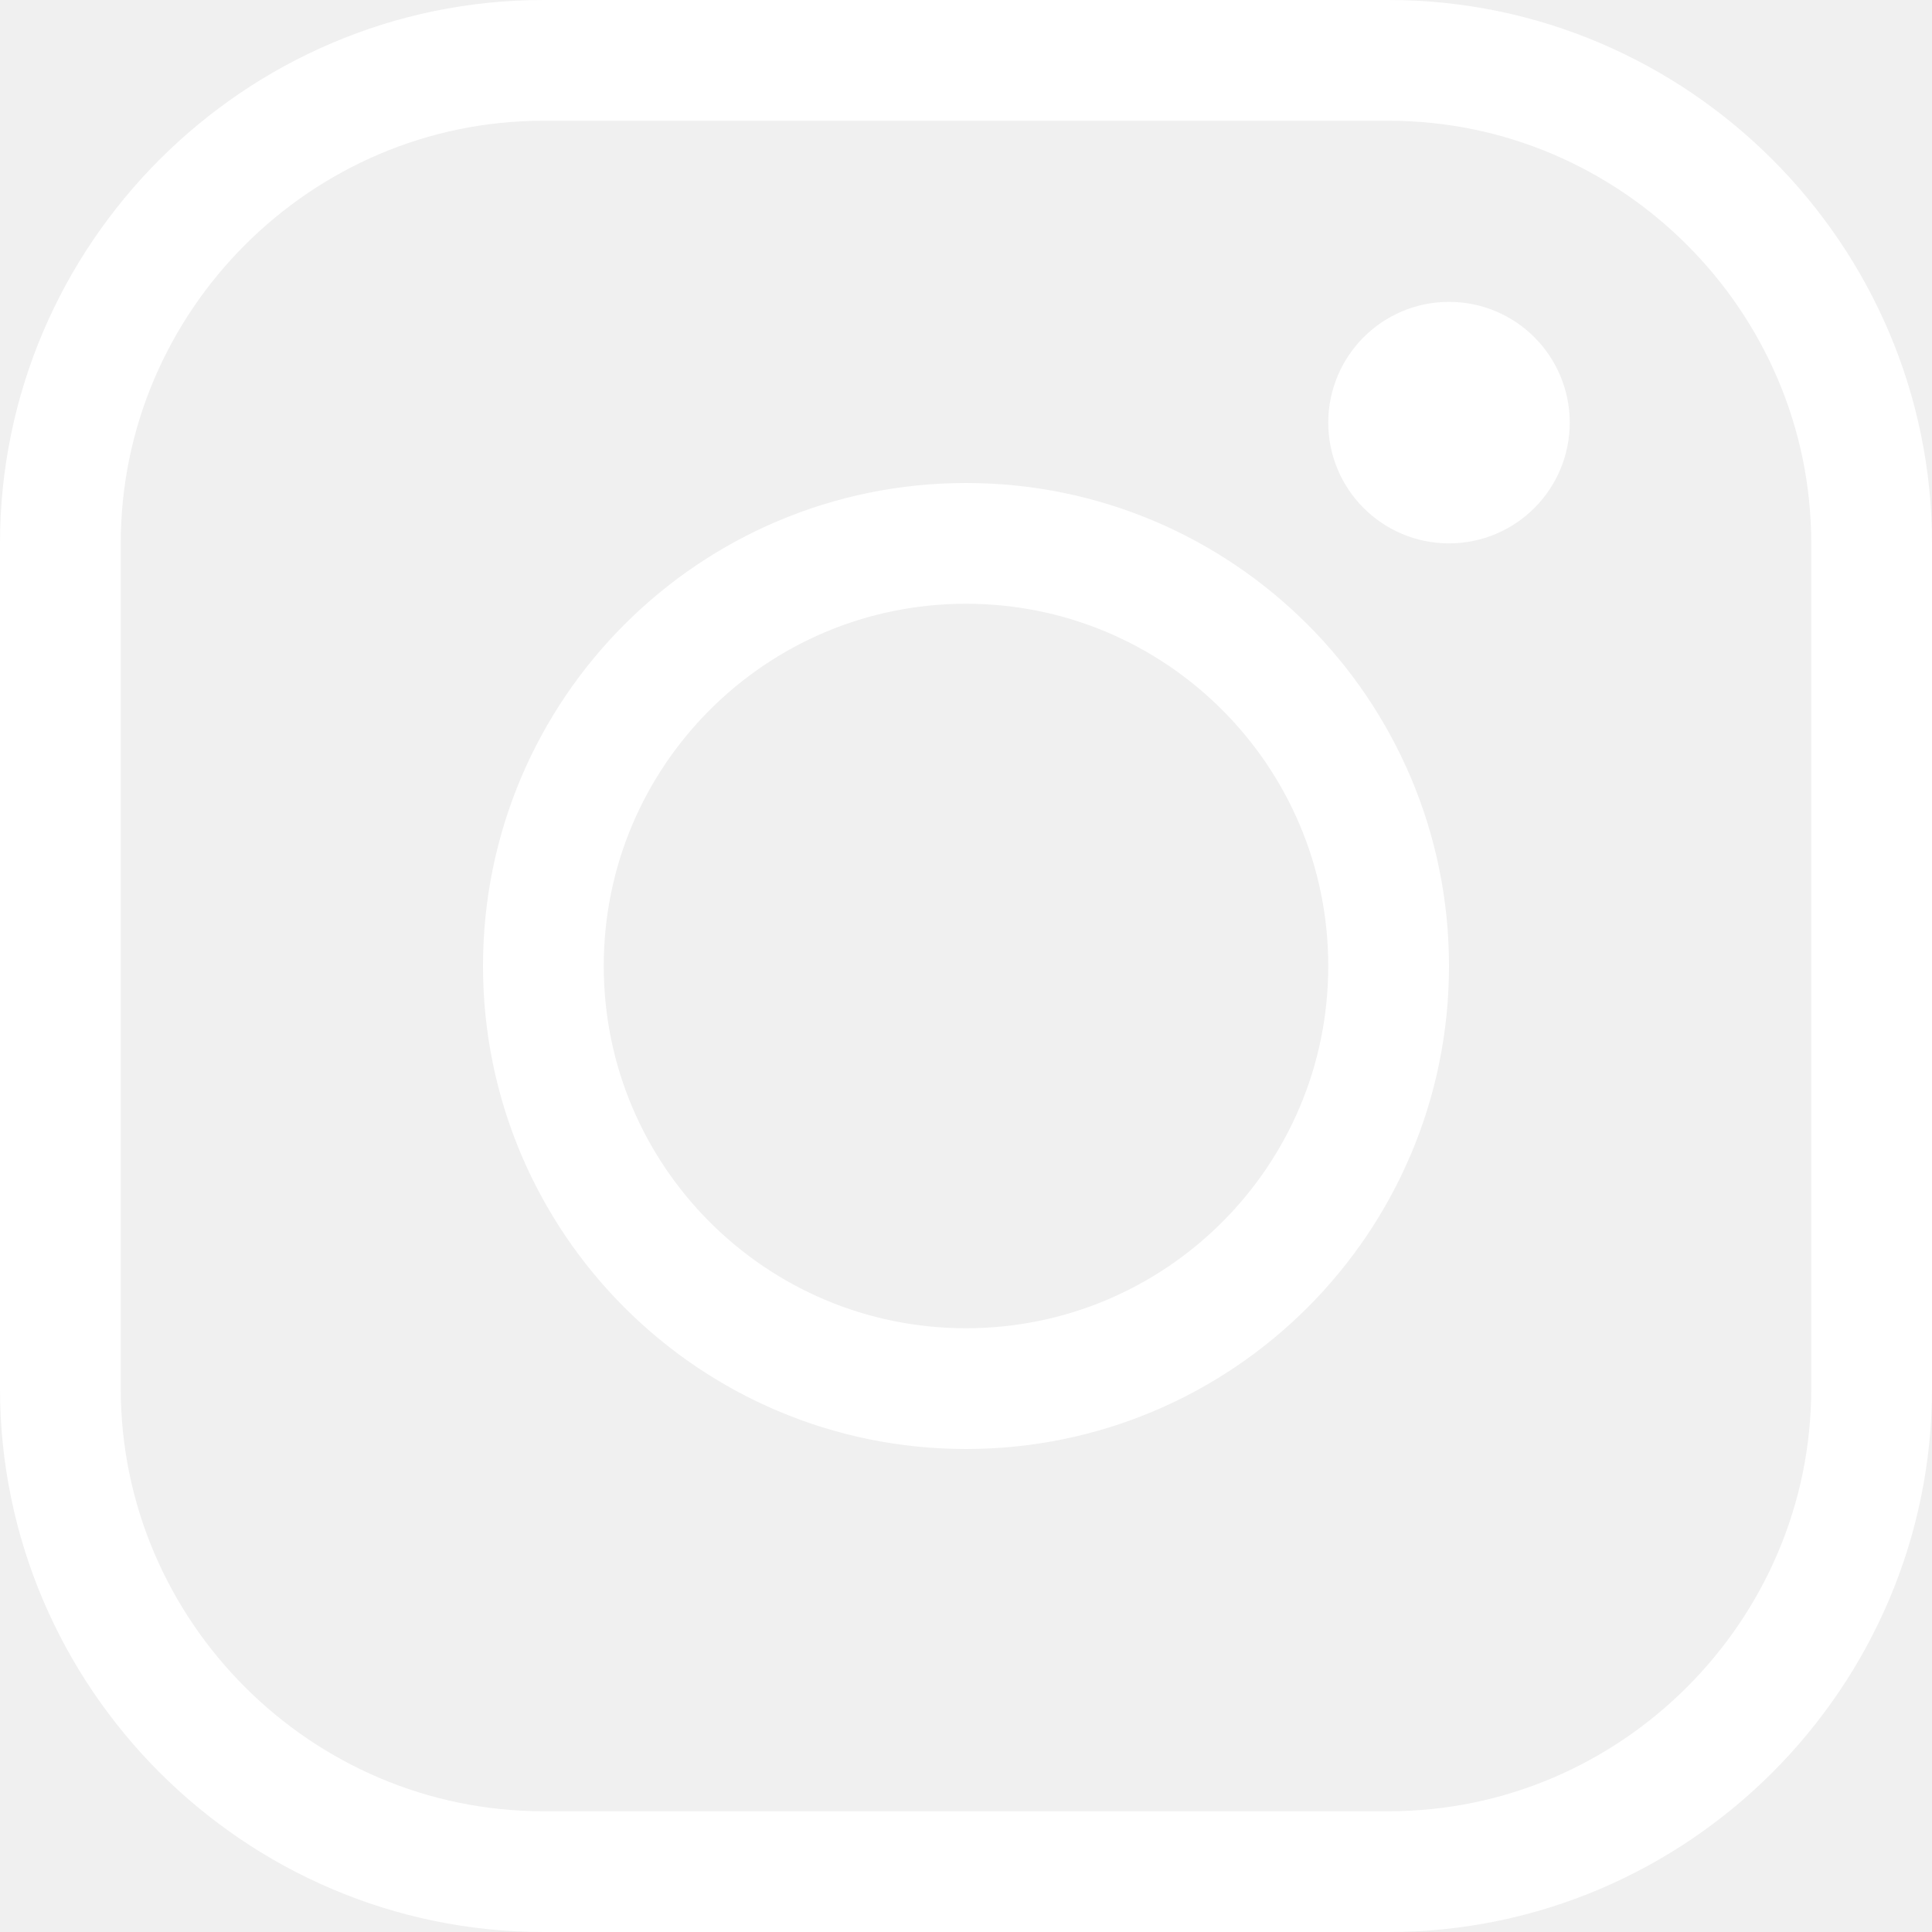
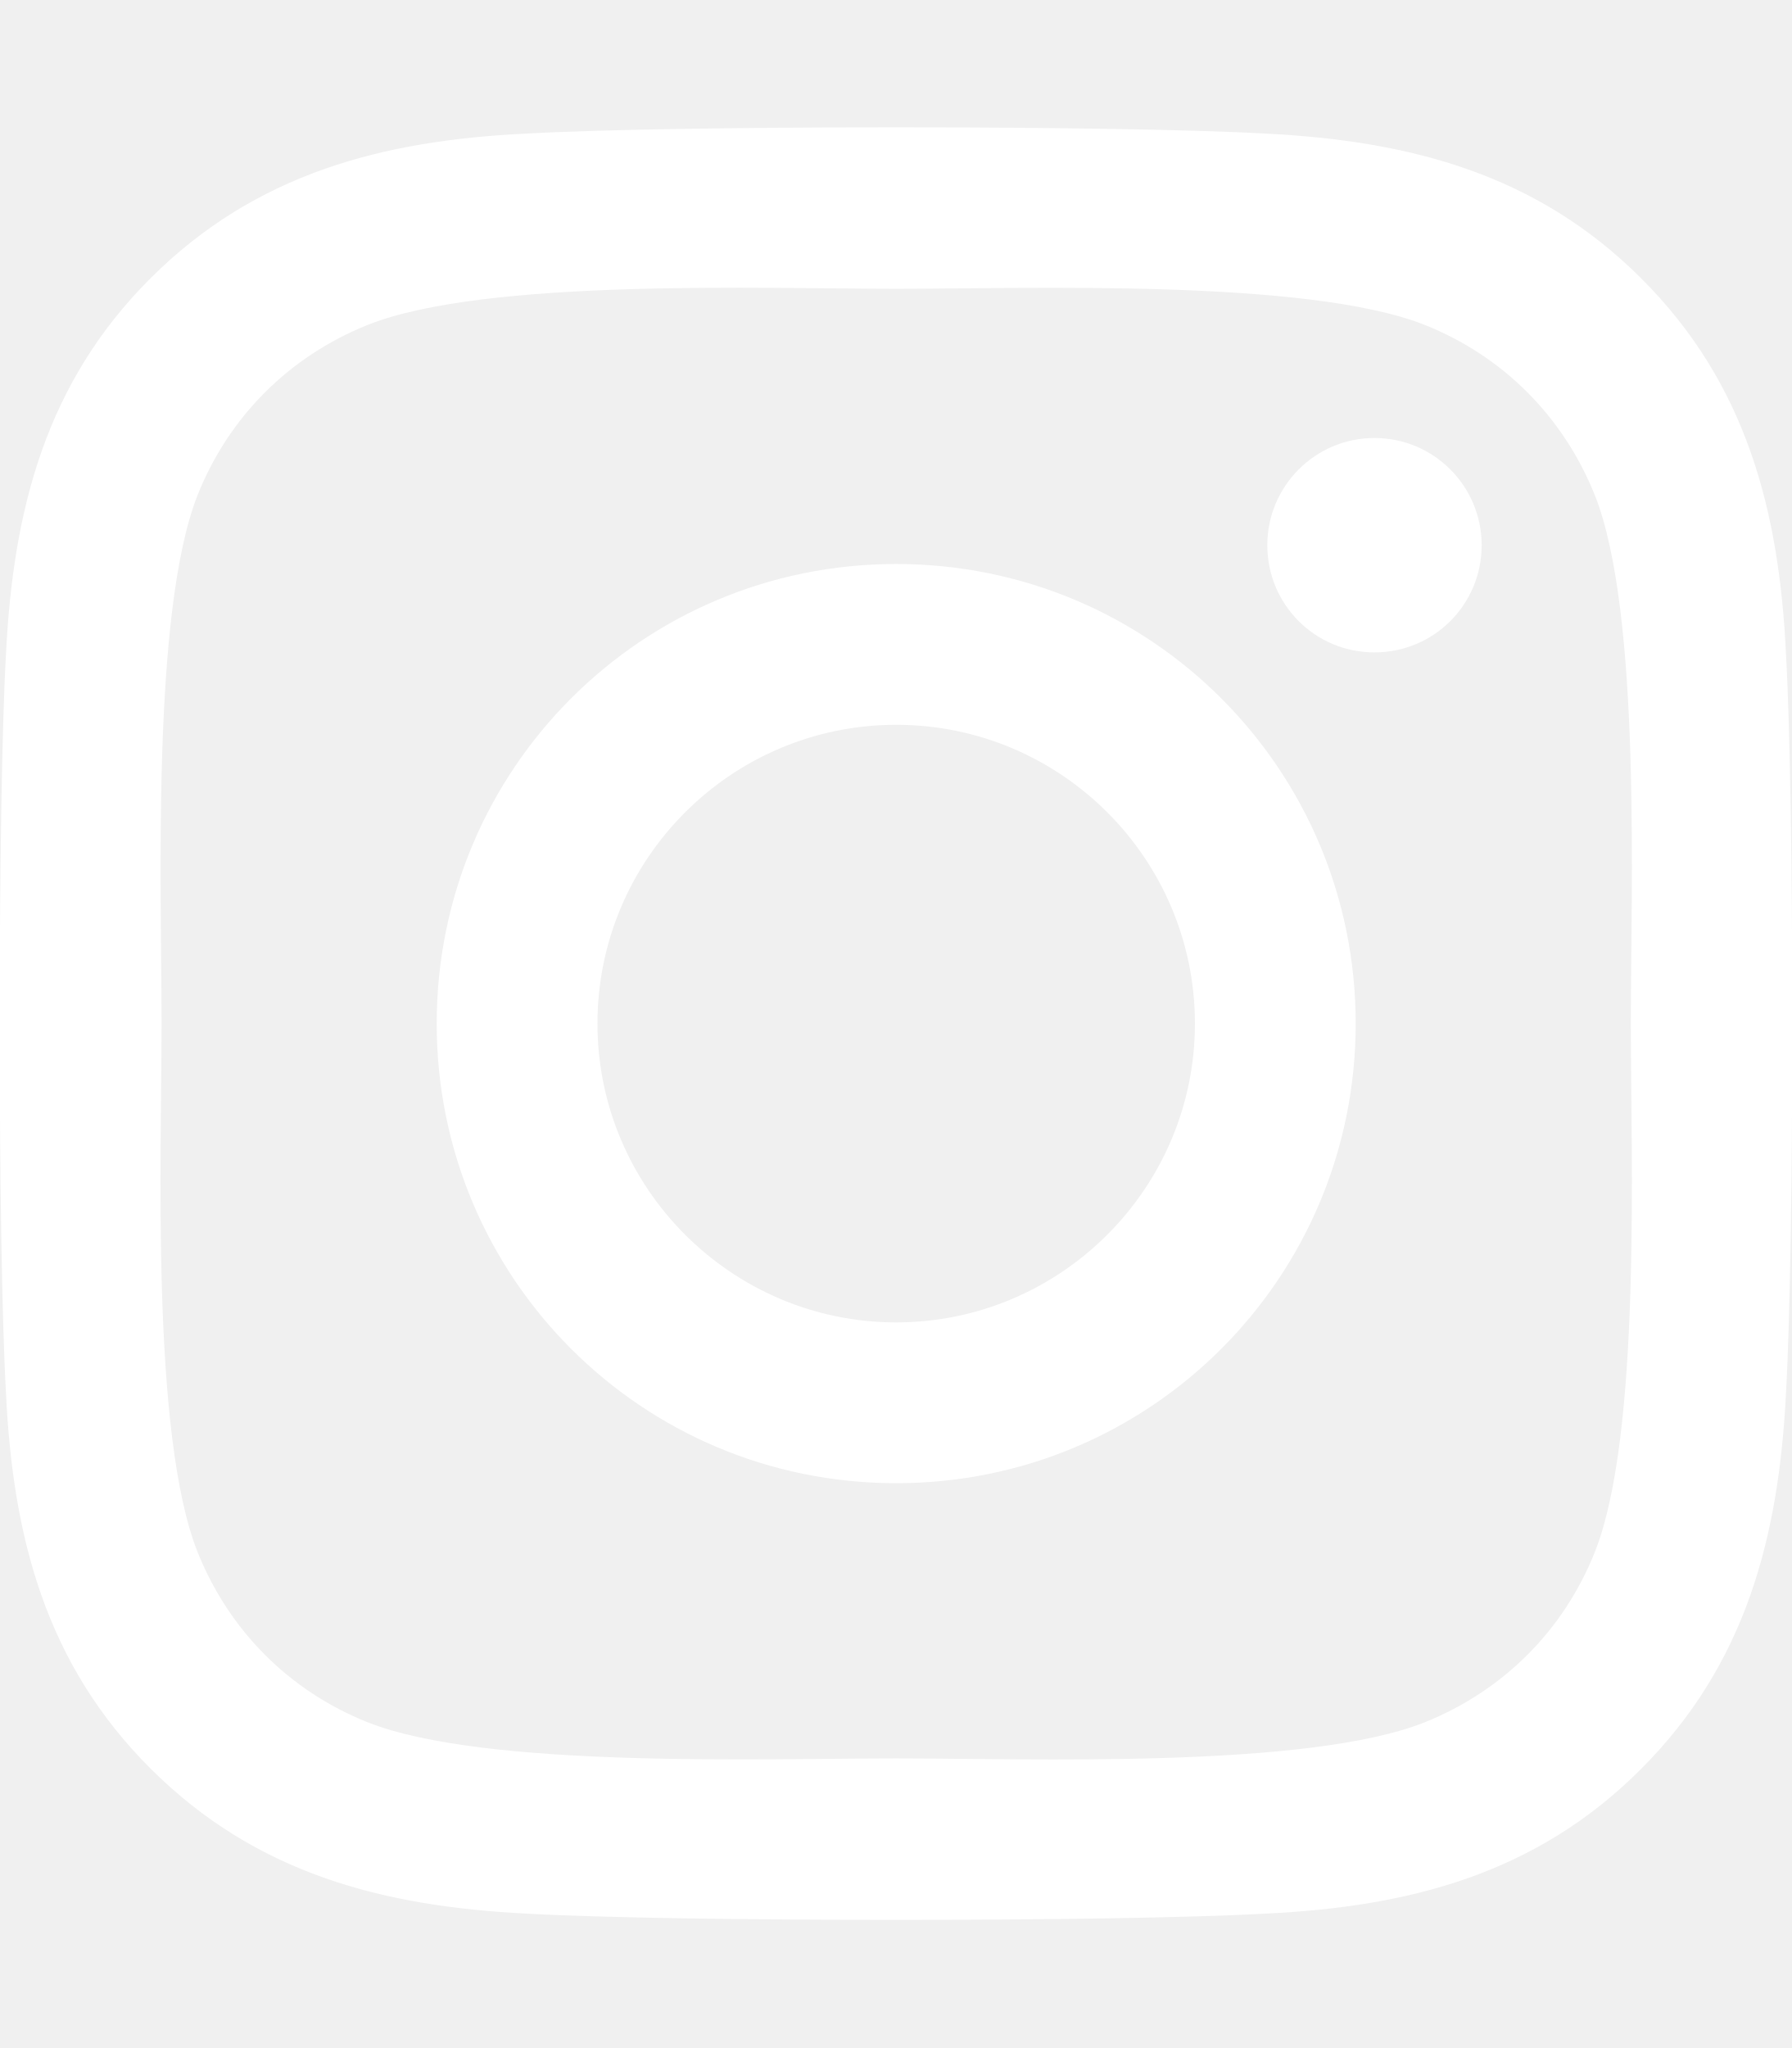
- <svg xmlns="http://www.w3.org/2000/svg" version="1.1" id="Icons" x="0px" y="0px" viewBox="0 0 32 32" style="enable-background:new 0 0 32 32;" xml:space="preserve">
-   <style type="text/css">
- 	.st0{fill:none;stroke:#fff;stroke-width:2;stroke-linecap:round;stroke-linejoin:round;stroke-miterlimit:10;}
- 	.st1{fill:none;stroke:#fff;stroke-width:2;}
- 	.st2{fill:none;stroke:#fff;stroke-width:2;stroke-miterlimit:10;}
- </style>
-   <path class="st0" d="M23,31H9c-4.4,0-8-3.6-8-8V9c0-4.4,3.6-8,8-8h14c4.4,0,8,3.6,8,8v14C31,27.4,27.4,31,23,31z" />
-   <circle class="st0" cx="16" cy="16" r="7" />
-   <circle class="st0" cx="24" cy="7" r="1" />
+ <svg xmlns="http://www.w3.org/2000/svg" viewBox="0 0 448 512">
+   <path fill="white" d="M224.1 141c-63.6 0-114.9 51.3-114.9 114.9s51.3 114.9 114.9 114.9S339 319.5 339 255.9 287.7 141 224.1 141zm0 189.6c-41.1 0-74.7-33.5-74.7-74.7s33.5-74.7 74.7-74.7 74.7 33.5 74.7 74.7-33.6 74.7-74.7 74.7zm146.4-194.3c0 14.9-12 26.8-26.8 26.8-14.9 0-26.8-12-26.8-26.8s12-26.8 26.8-26.8 26.8 12 26.8 26.8zm76.1 27.2c-1.7-35.9-9.9-67.7-36.2-93.9-26.2-26.2-58-34.4-93.9-36.2-37-2.1-147.9-2.1-184.9 0-35.8 1.7-67.6 9.9-93.9 36.1s-34.4 58-36.2 93.9c-2.1 37-2.1 147.9 0 184.9 1.7 35.9 9.9 67.7 36.2 93.9s58 34.4 93.9 36.2c37 2.1 147.9 2.1 184.9 0 35.9-1.7 67.7-9.9 93.9-36.2 26.2-26.2 34.4-58 36.2-93.9 2.1-37 2.1-147.8 0-184.8zM398.8 388c-7.8 19.6-22.9 34.7-42.6 42.6-29.5 11.7-99.5 9-132.1 9s-102.7 2.6-132.1-9c-19.6-7.8-34.7-22.9-42.6-42.6-11.7-29.5-9-99.5-9-132.1s-2.6-102.7 9-132.1c7.8-19.6 22.9-34.7 42.6-42.6 29.5-11.7 99.5-9 132.1-9s102.7-2.6 132.1 9c19.6 7.8 34.7 22.9 42.6 42.6 11.7 29.5 9 99.5 9 132.1s2.7 102.7-9 132.1z" />
</svg>
